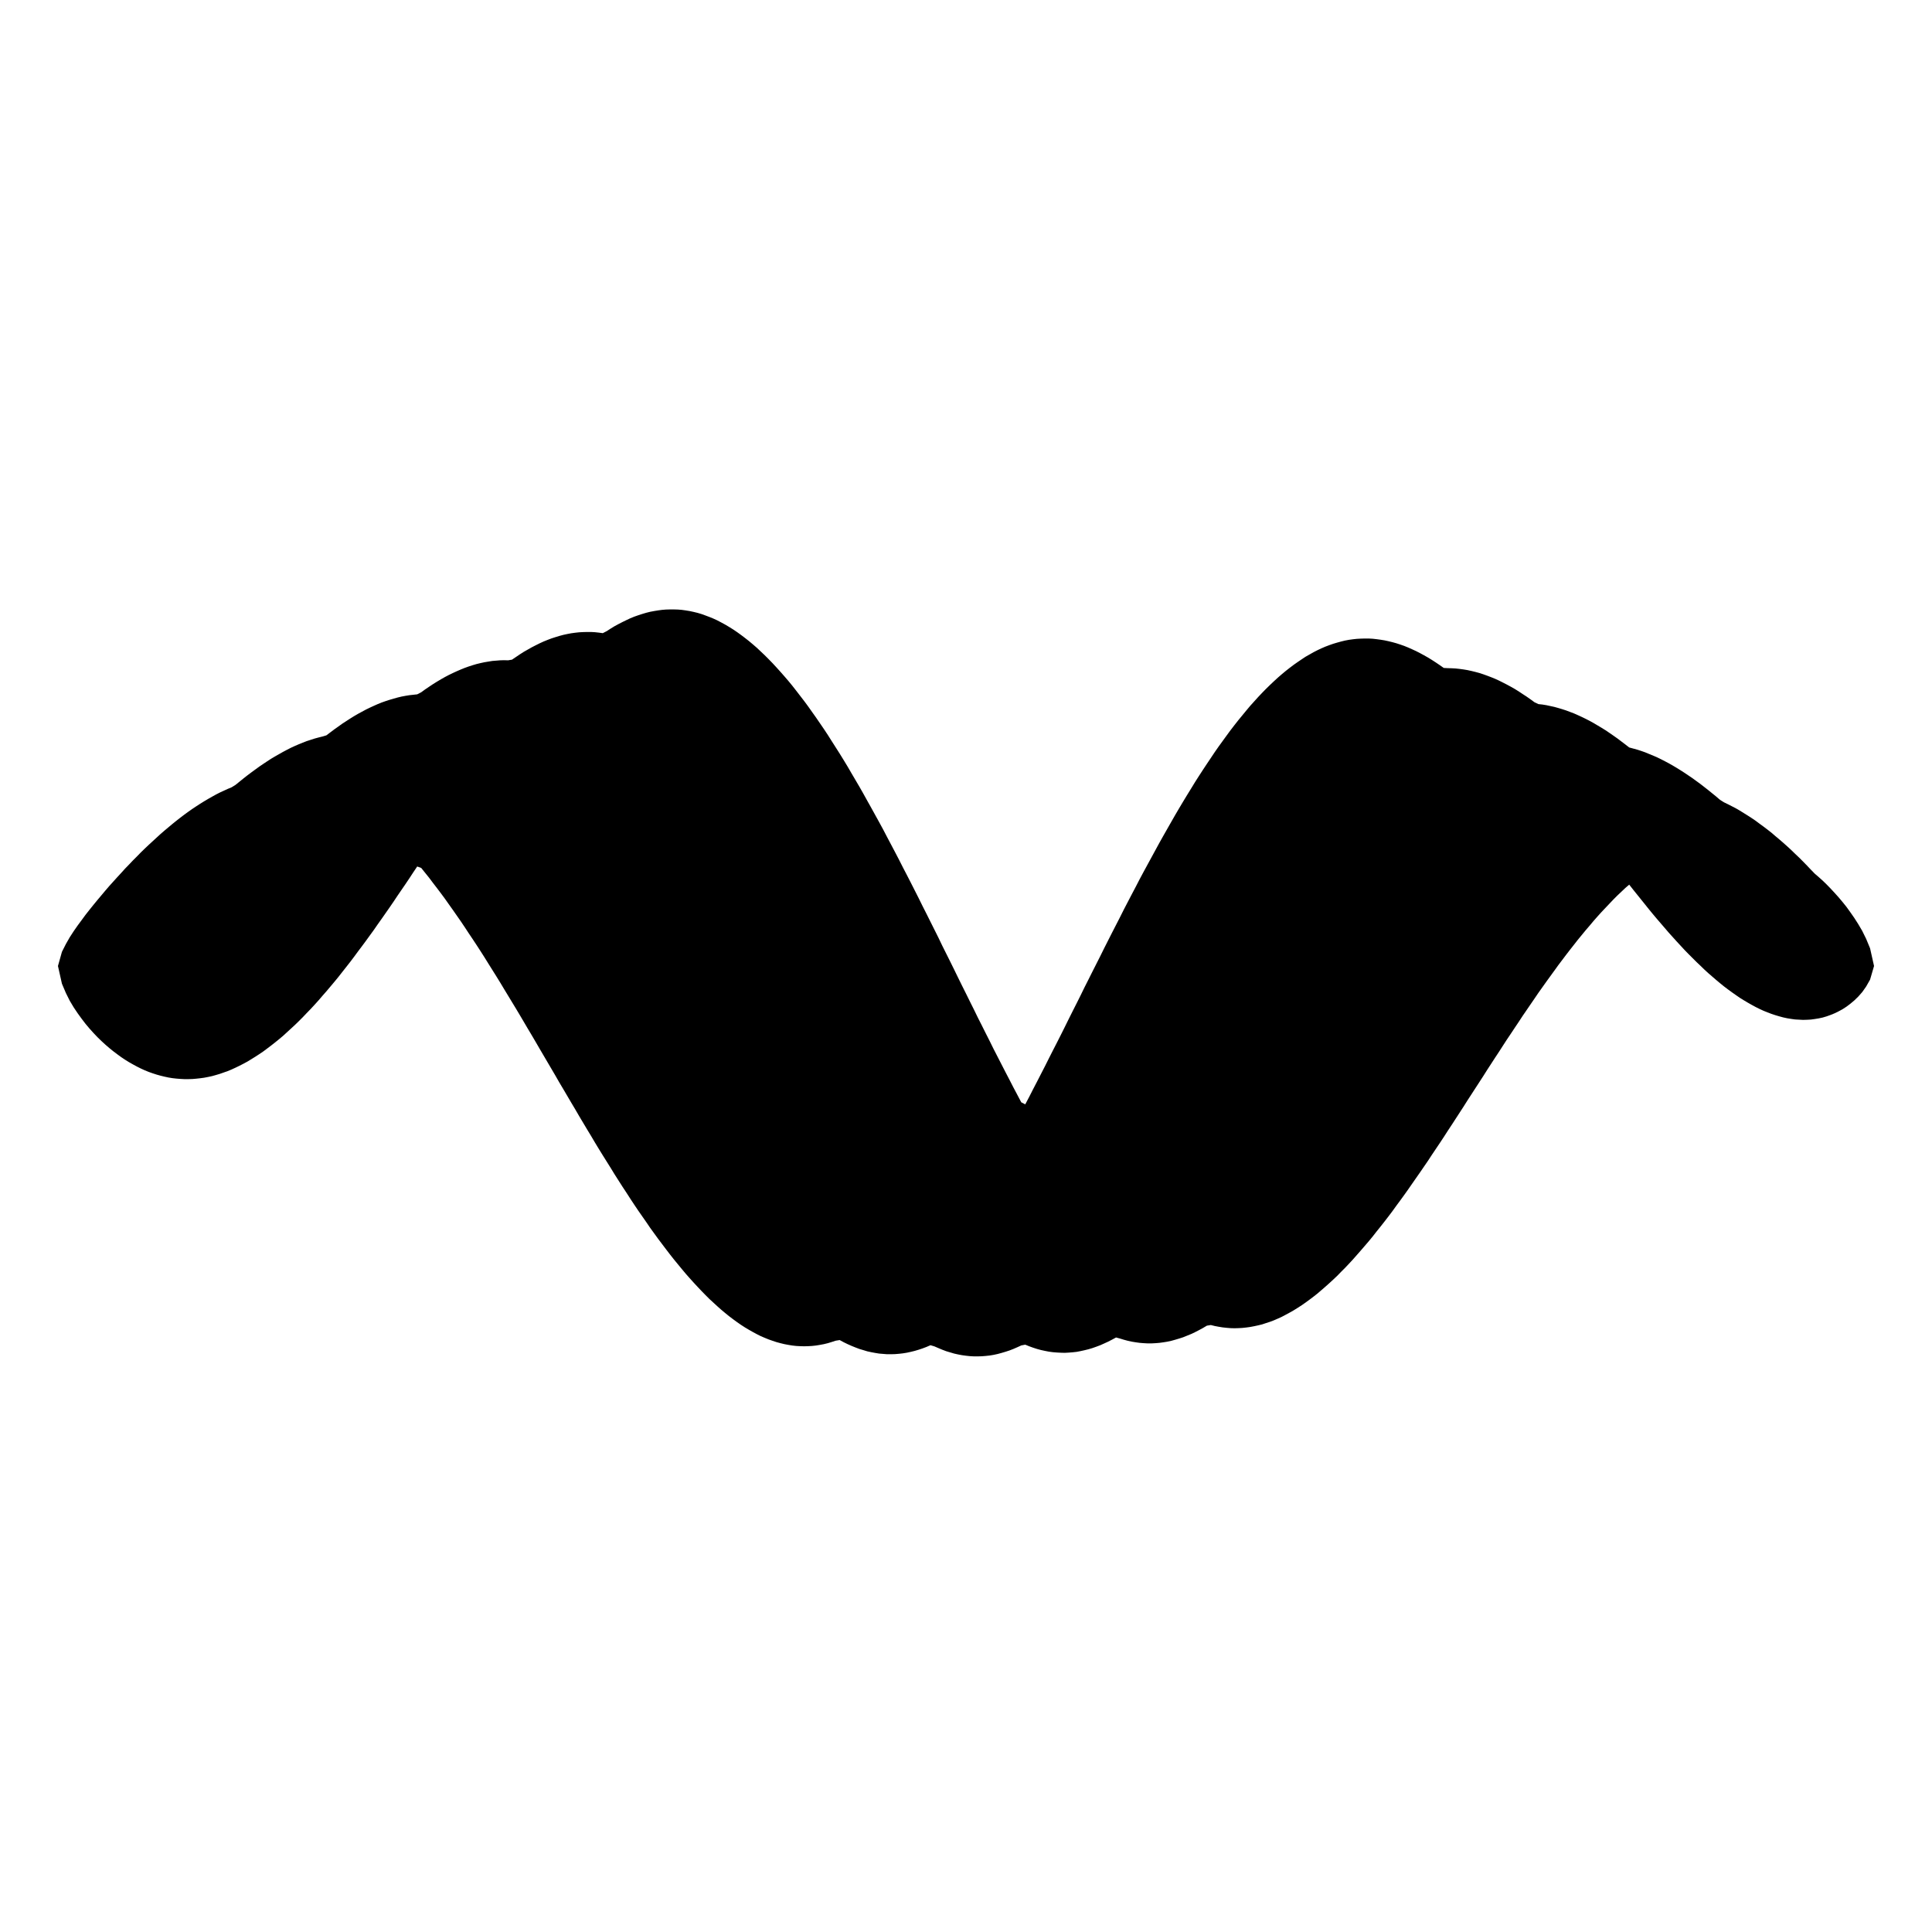
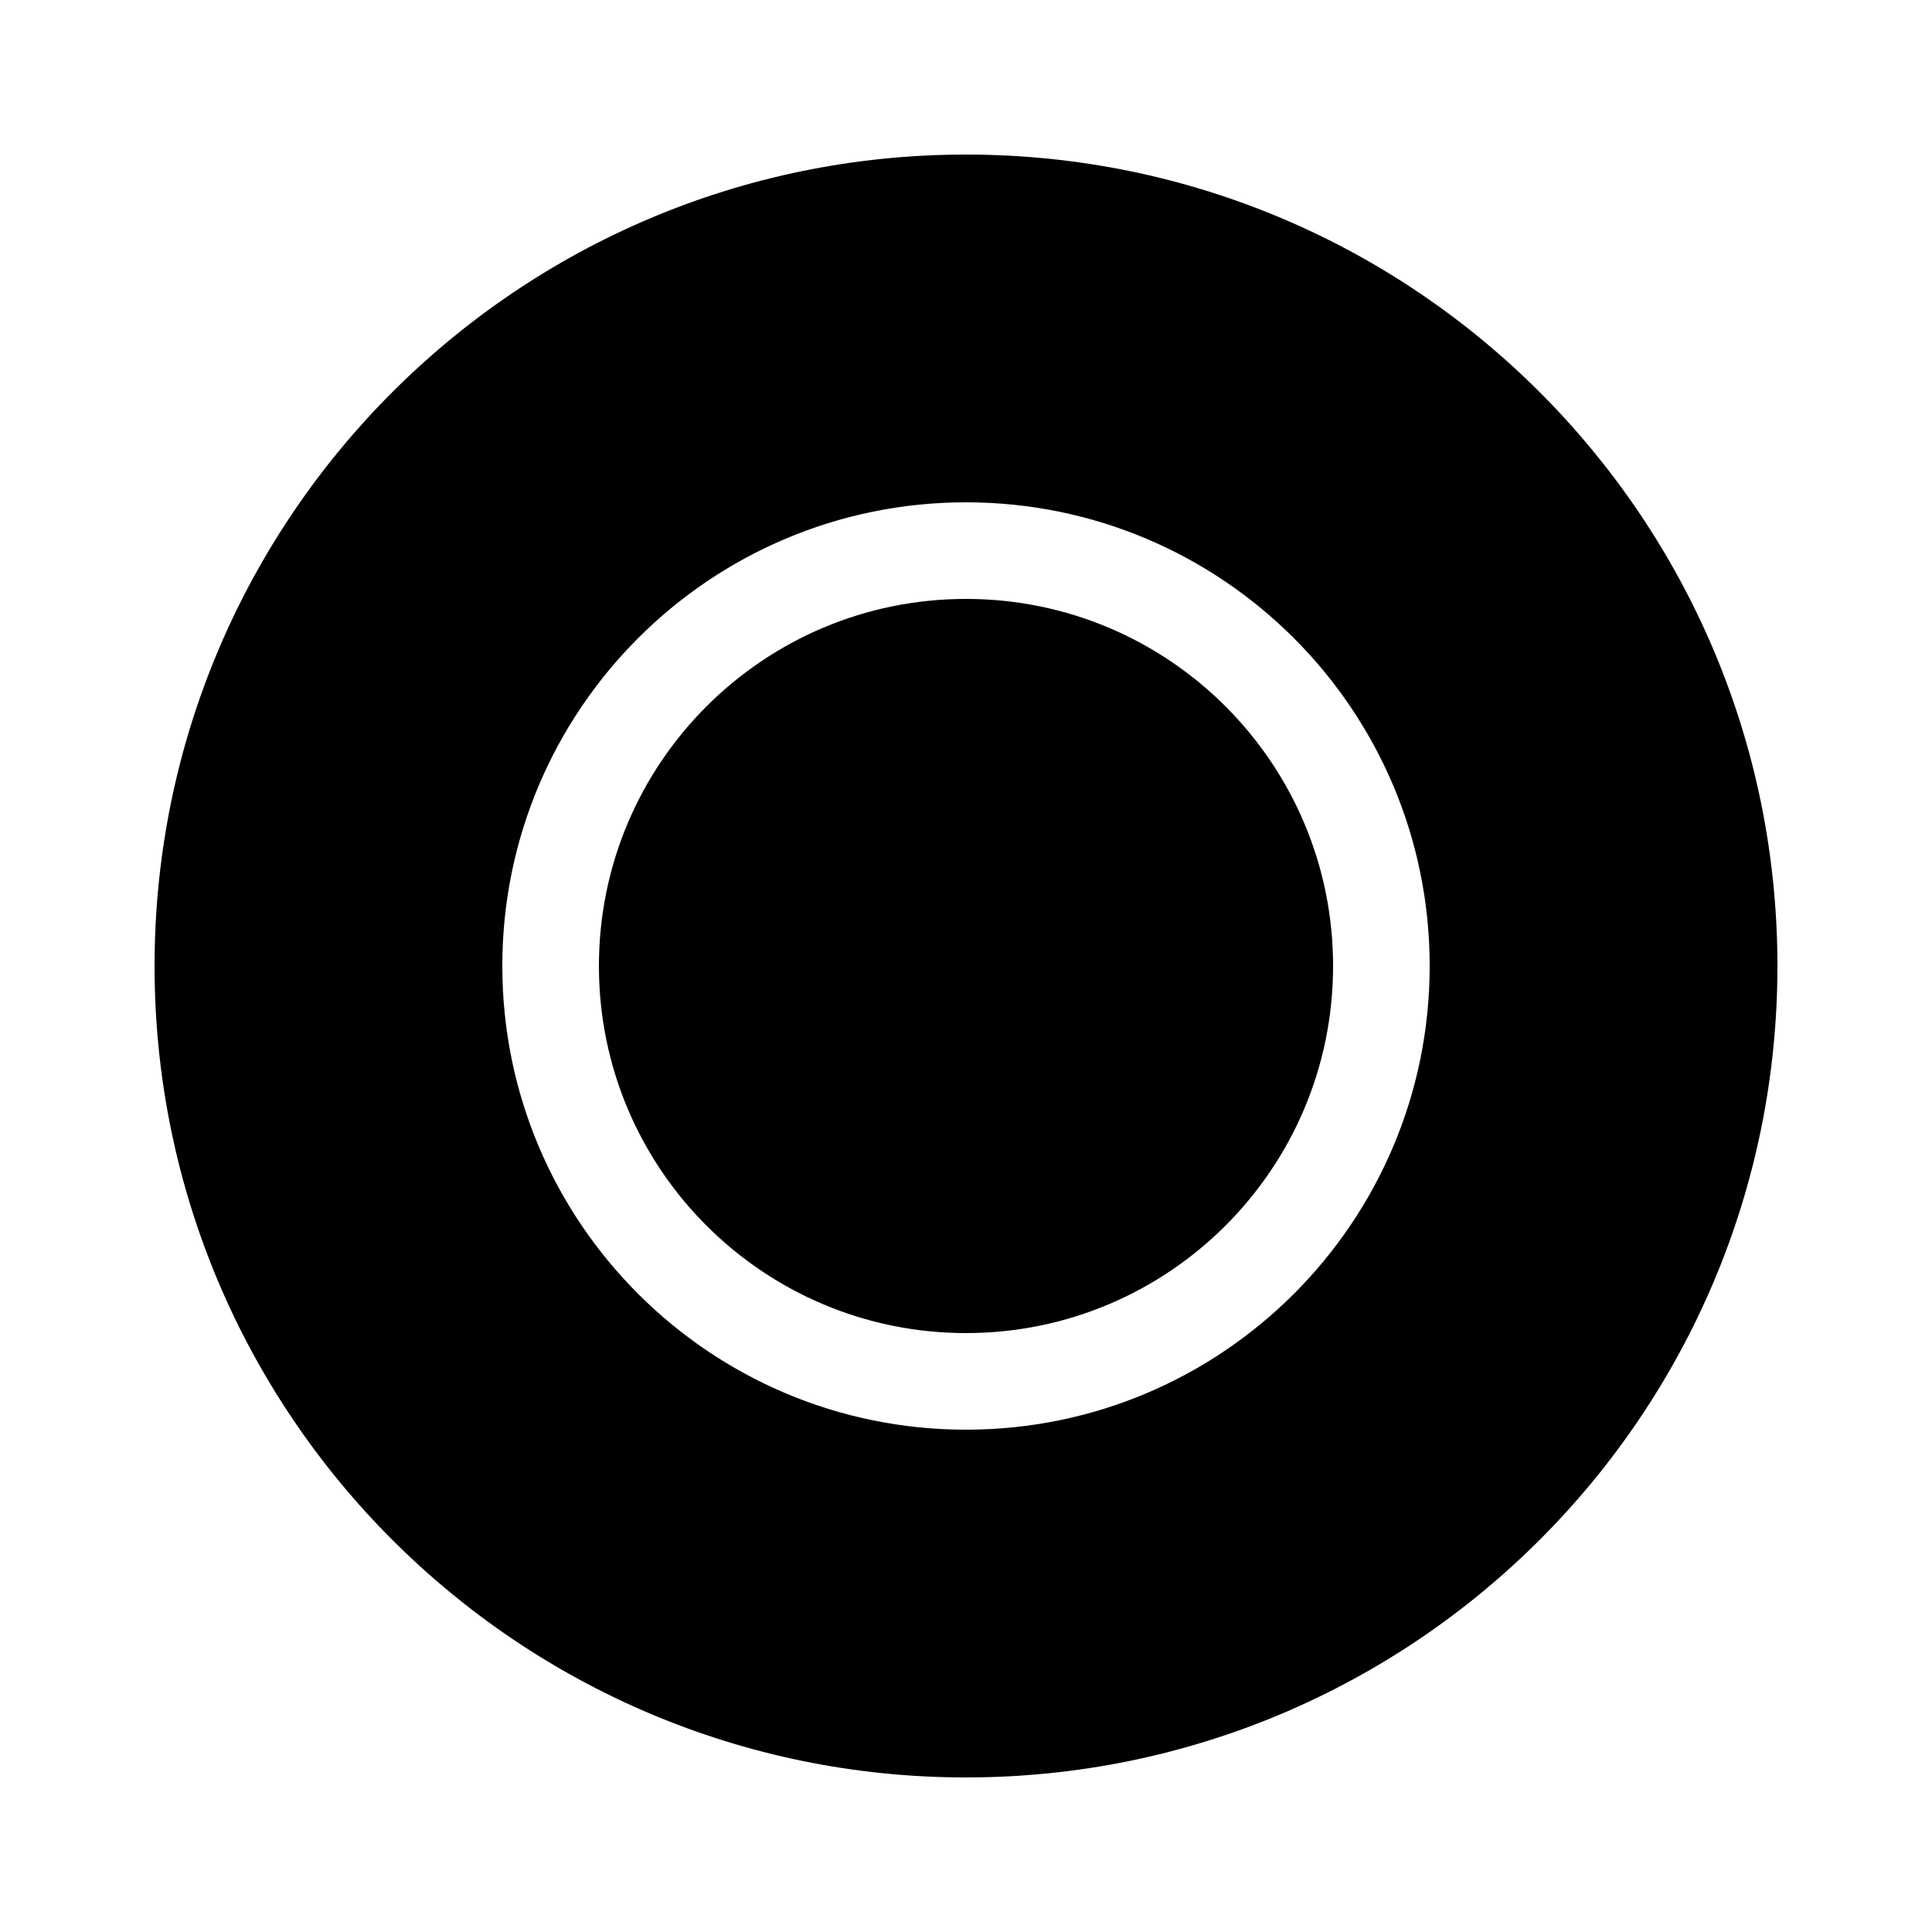
<svg xmlns="http://www.w3.org/2000/svg" width="18" height="18" viewBox="0 0 18 18">
-   <path fill="#000000" fill-rule="nonzero" d="M 0.54,9 L 0.577,8.868 L 0.614,8.795 L 0.65,8.732 L 0.687,8.675 L 0.724,8.622 L 0.761,8.572 L 0.797,8.523 L 0.834,8.476 L 0.871,8.43 L 0.908,8.385 L 0.945,8.341 L 0.981,8.298 L 1.018,8.255 L 1.055,8.214 L 1.092,8.173 L 1.129,8.133 L 1.165,8.093 L 1.202,8.055 L 1.239,8.016 L 1.276,7.979 L 1.312,7.942 L 1.349,7.906 L 1.386,7.871 L 1.423,7.837 L 1.46,7.803 L 1.496,7.77 L 1.533,7.738 L 1.57,7.707 L 1.607,7.676 L 1.643,7.647 L 1.68,7.618 L 1.717,7.59 L 1.754,7.563 L 1.791,7.537 L 1.827,7.513 L 1.864,7.489 L 1.901,7.466 L 1.938,7.444 L 1.975,7.423 L 2.011,7.403 L 2.048,7.384 L 2.085,7.367 L 2.122,7.35 L 2.158,7.335 L 2.195,7.312 L 2.232,7.282 L 2.269,7.252 L 2.306,7.223 L 2.342,7.196 L 2.379,7.169 L 2.416,7.142 L 2.453,7.117 L 2.489,7.093 L 2.526,7.069 L 2.563,7.047 L 2.6,7.026 L 2.637,7.005 L 2.673,6.986 L 2.71,6.967 L 2.747,6.95 L 2.784,6.934 L 2.821,6.919 L 2.857,6.905 L 2.894,6.893 L 2.931,6.881 L 2.968,6.871 L 3.004,6.862 L 3.041,6.851 L 3.078,6.823 L 3.115,6.795 L 3.152,6.769 L 3.188,6.743 L 3.225,6.719 L 3.262,6.695 L 3.299,6.672 L 3.335,6.651 L 3.372,6.631 L 3.409,6.611 L 3.446,6.593 L 3.483,6.576 L 3.519,6.56 L 3.556,6.545 L 3.593,6.532 L 3.63,6.52 L 3.667,6.509 L 3.703,6.499 L 3.74,6.49 L 3.777,6.483 L 3.814,6.477 L 3.85,6.473 L 3.887,6.469 L 3.924,6.45 L 3.961,6.423 L 3.998,6.398 L 4.034,6.374 L 4.071,6.351 L 4.108,6.329 L 4.145,6.308 L 4.181,6.289 L 4.218,6.271 L 4.255,6.254 L 4.292,6.238 L 4.329,6.223 L 4.365,6.21 L 4.402,6.198 L 4.439,6.187 L 4.476,6.178 L 4.513,6.17 L 4.549,6.164 L 4.586,6.158 L 4.623,6.155 L 4.66,6.152 L 4.696,6.151 L 4.733,6.152 L 4.77,6.146 L 4.807,6.121 L 4.844,6.096 L 4.88,6.073 L 4.917,6.052 L 4.954,6.031 L 4.991,6.012 L 5.027,5.994 L 5.064,5.977 L 5.101,5.962 L 5.138,5.948 L 5.175,5.936 L 5.211,5.925 L 5.248,5.915 L 5.285,5.907 L 5.322,5.9 L 5.359,5.895 L 5.395,5.891 L 5.432,5.889 L 5.469,5.888 L 5.506,5.888 L 5.542,5.89 L 5.579,5.894 L 5.616,5.899 L 5.653,5.88 L 5.69,5.856 L 5.726,5.834 L 5.763,5.814 L 5.8,5.795 L 5.837,5.777 L 5.873,5.76 L 5.91,5.745 L 5.947,5.732 L 5.984,5.72 L 6.021,5.709 L 6.057,5.7 L 6.094,5.693 L 6.131,5.687 L 6.168,5.682 L 6.205,5.679 L 6.241,5.678 L 6.278,5.678 L 6.315,5.679 L 6.352,5.682 L 6.388,5.687 L 6.425,5.693 L 6.462,5.701 L 6.499,5.71 L 6.536,5.721 L 6.572,5.734 L 6.609,5.748 L 6.646,5.763 L 6.683,5.78 L 6.719,5.799 L 6.756,5.819 L 6.793,5.841 L 6.83,5.864 L 6.867,5.889 L 6.903,5.915 L 6.94,5.943 L 6.977,5.972 L 7.014,6.003 L 7.051,6.035 L 7.087,6.069 L 7.124,6.104 L 7.161,6.141 L 7.198,6.179 L 7.234,6.218 L 7.271,6.259 L 7.308,6.301 L 7.345,6.344 L 7.382,6.389 L 7.418,6.435 L 7.455,6.483 L 7.492,6.531 L 7.529,6.581 L 7.565,6.632 L 7.602,6.684 L 7.639,6.738 L 7.676,6.792 L 7.713,6.848 L 7.749,6.905 L 7.786,6.963 L 7.823,7.021 L 7.86,7.081 L 7.897,7.142 L 7.933,7.204 L 7.97,7.267 L 8.007,7.33 L 8.044,7.395 L 8.08,7.46 L 8.117,7.526 L 8.154,7.593 L 8.191,7.66 L 8.228,7.728 L 8.264,7.797 L 8.301,7.867 L 8.338,7.937 L 8.375,8.008 L 8.411,8.079 L 8.448,8.15 L 8.485,8.222 L 8.522,8.295 L 8.559,8.368 L 8.595,8.441 L 8.632,8.514 L 8.669,8.588 L 8.706,8.662 L 8.743,8.736 L 8.779,8.811 L 8.816,8.885 L 8.853,8.959 L 8.89,9.034 L 8.926,9.108 L 8.963,9.183 L 9,9.257 L 9.037,9.332 L 9.074,9.406 L 9.11,9.48 L 9.147,9.553 L 9.184,9.627 L 9.221,9.7 L 9.257,9.773 L 9.294,9.845 L 9.331,9.917 L 9.368,9.989 L 9.405,10.06 L 9.441,10.13 L 9.478,10.2 L 9.515,10.27 L 9.552,10.289 L 9.589,10.219 L 9.625,10.148 L 9.662,10.077 L 9.699,10.005 L 9.736,9.933 L 9.772,9.861 L 9.809,9.788 L 9.846,9.716 L 9.883,9.643 L 9.92,9.569 L 9.956,9.496 L 9.993,9.422 L 10.03,9.349 L 10.067,9.275 L 10.103,9.201 L 10.14,9.128 L 10.177,9.054 L 10.214,8.981 L 10.251,8.908 L 10.287,8.835 L 10.324,8.762 L 10.361,8.689 L 10.398,8.617 L 10.435,8.545 L 10.471,8.473 L 10.508,8.402 L 10.545,8.331 L 10.582,8.261 L 10.618,8.191 L 10.655,8.122 L 10.692,8.054 L 10.729,7.986 L 10.766,7.918 L 10.802,7.852 L 10.839,7.786 L 10.876,7.721 L 10.913,7.656 L 10.949,7.593 L 10.986,7.53 L 11.023,7.468 L 11.06,7.407 L 11.097,7.347 L 11.133,7.288 L 11.17,7.23 L 11.207,7.173 L 11.244,7.117 L 11.281,7.062 L 11.317,7.008 L 11.354,6.955 L 11.391,6.904 L 11.428,6.853 L 11.464,6.804 L 11.501,6.756 L 11.538,6.709 L 11.575,6.664 L 11.612,6.619 L 11.648,6.576 L 11.685,6.535 L 11.722,6.494 L 11.759,6.455 L 11.795,6.418 L 11.832,6.382 L 11.869,6.347 L 11.906,6.313 L 11.943,6.281 L 11.979,6.251 L 12.016,6.222 L 12.053,6.194 L 12.09,6.168 L 12.127,6.143 L 12.163,6.119 L 12.2,6.098 L 12.237,6.077 L 12.274,6.058 L 12.31,6.041 L 12.347,6.025 L 12.384,6.011 L 12.421,5.998 L 12.458,5.987 L 12.494,5.977 L 12.531,5.968 L 12.568,5.961 L 12.605,5.956 L 12.641,5.952 L 12.678,5.95 L 12.715,5.949 L 12.752,5.949 L 12.789,5.951 L 12.825,5.955 L 12.862,5.96 L 12.899,5.966 L 12.936,5.974 L 12.973,5.983 L 13.009,5.993 L 13.046,6.005 L 13.083,6.018 L 13.12,6.033 L 13.156,6.049 L 13.193,6.066 L 13.23,6.085 L 13.267,6.105 L 13.304,6.126 L 13.34,6.148 L 13.377,6.172 L 13.414,6.197 L 13.451,6.223 L 13.487,6.225 L 13.524,6.226 L 13.561,6.228 L 13.598,6.232 L 13.635,6.237 L 13.671,6.243 L 13.708,6.251 L 13.745,6.26 L 13.782,6.27 L 13.819,6.282 L 13.855,6.295 L 13.892,6.309 L 13.929,6.324 L 13.966,6.341 L 14.002,6.359 L 14.039,6.378 L 14.076,6.398 L 14.113,6.419 L 14.15,6.442 L 14.186,6.466 L 14.223,6.49 L 14.26,6.516 L 14.297,6.543 L 14.333,6.56 L 14.37,6.564 L 14.407,6.57 L 14.444,6.578 L 14.481,6.586 L 14.517,6.596 L 14.554,6.607 L 14.591,6.619 L 14.628,6.633 L 14.665,6.647 L 14.701,6.663 L 14.738,6.68 L 14.775,6.698 L 14.812,6.717 L 14.848,6.737 L 14.885,6.759 L 14.922,6.781 L 14.959,6.804 L 14.996,6.829 L 15.032,6.854 L 15.069,6.88 L 15.106,6.908 L 15.143,6.936 L 15.179,6.964 L 15.216,6.974 L 15.253,6.984 L 15.29,6.996 L 15.327,7.009 L 15.363,7.024 L 15.4,7.039 L 15.437,7.055 L 15.474,7.073 L 15.511,7.092 L 15.547,7.111 L 15.584,7.132 L 15.621,7.154 L 15.658,7.177 L 15.694,7.2 L 15.731,7.225 L 15.768,7.25 L 15.805,7.277 L 15.842,7.304 L 15.878,7.332 L 15.915,7.361 L 15.952,7.391 L 15.989,7.421 L 16.025,7.452 L 16.062,7.475 L 16.099,7.493 L 16.136,7.512 L 16.173,7.531 L 16.209,7.552 L 16.246,7.575 L 16.283,7.598 L 16.32,7.622 L 16.357,7.647 L 16.393,7.674 L 16.43,7.701 L 16.467,7.729 L 16.504,7.758 L 16.54,7.789 L 16.577,7.82 L 16.614,7.852 L 16.651,7.885 L 16.688,7.919 L 16.724,7.954 L 16.761,7.989 L 16.798,8.026 L 16.835,8.064 L 16.871,8.102 L 16.908,8.14 L 16.945,8.172 L 16.982,8.205 L 17.019,8.241 L 17.055,8.278 L 17.092,8.318 L 17.129,8.359 L 17.166,8.403 L 17.203,8.449 L 17.239,8.499 L 17.276,8.552 L 17.313,8.61 L 17.35,8.673 L 17.386,8.746 L 17.423,8.835 L 17.46,9 L 17.46,9 L 17.423,9.127 L 17.386,9.192 L 17.35,9.243 L 17.313,9.285 L 17.276,9.321 L 17.239,9.352 L 17.203,9.379 L 17.166,9.403 L 17.129,9.423 L 17.092,9.441 L 17.055,9.456 L 17.019,9.469 L 16.982,9.48 L 16.945,9.488 L 16.908,9.494 L 16.871,9.499 L 16.835,9.501 L 16.798,9.502 L 16.761,9.5 L 16.724,9.498 L 16.688,9.493 L 16.651,9.487 L 16.614,9.479 L 16.577,9.469 L 16.54,9.458 L 16.504,9.446 L 16.467,9.432 L 16.43,9.417 L 16.393,9.4 L 16.357,9.382 L 16.32,9.362 L 16.283,9.341 L 16.246,9.319 L 16.209,9.296 L 16.173,9.271 L 16.136,9.245 L 16.099,9.218 L 16.062,9.19 L 16.025,9.16 L 15.989,9.13 L 15.952,9.098 L 15.915,9.066 L 15.878,9.032 L 15.842,8.997 L 15.805,8.962 L 15.768,8.925 L 15.731,8.888 L 15.694,8.85 L 15.658,8.811 L 15.621,8.771 L 15.584,8.73 L 15.547,8.689 L 15.511,8.647 L 15.474,8.604 L 15.437,8.561 L 15.4,8.517 L 15.363,8.472 L 15.327,8.427 L 15.29,8.381 L 15.253,8.335 L 15.216,8.289 L 15.179,8.242 L 15.143,8.273 L 15.106,8.308 L 15.069,8.343 L 15.032,8.38 L 14.996,8.418 L 14.959,8.457 L 14.922,8.496 L 14.885,8.537 L 14.848,8.579 L 14.812,8.622 L 14.775,8.665 L 14.738,8.71 L 14.701,8.755 L 14.665,8.801 L 14.628,8.848 L 14.591,8.896 L 14.554,8.945 L 14.517,8.994 L 14.481,9.044 L 14.444,9.095 L 14.407,9.146 L 14.37,9.198 L 14.333,9.25 L 14.297,9.303 L 14.26,9.357 L 14.223,9.411 L 14.186,9.465 L 14.15,9.52 L 14.113,9.575 L 14.076,9.631 L 14.039,9.686 L 14.002,9.743 L 13.966,9.799 L 13.929,9.855 L 13.892,9.912 L 13.855,9.969 L 13.819,10.026 L 13.782,10.083 L 13.745,10.14 L 13.708,10.197 L 13.671,10.254 L 13.635,10.311 L 13.598,10.368 L 13.561,10.425 L 13.524,10.482 L 13.487,10.538 L 13.451,10.594 L 13.414,10.65 L 13.377,10.705 L 13.34,10.76 L 13.304,10.815 L 13.267,10.869 L 13.23,10.923 L 13.193,10.976 L 13.156,11.029 L 13.12,11.081 L 13.083,11.133 L 13.046,11.184 L 13.009,11.234 L 12.973,11.284 L 12.936,11.333 L 12.899,11.381 L 12.862,11.428 L 12.825,11.474 L 12.789,11.52 L 12.752,11.565 L 12.715,11.608 L 12.678,11.651 L 12.641,11.693 L 12.605,11.734 L 12.568,11.774 L 12.531,11.813 L 12.494,11.85 L 12.458,11.887 L 12.421,11.922 L 12.384,11.956 L 12.347,11.989 L 12.31,12.021 L 12.274,12.052 L 12.237,12.081 L 12.2,12.109 L 12.163,12.136 L 12.127,12.161 L 12.09,12.185 L 12.053,12.208 L 12.016,12.229 L 11.979,12.249 L 11.943,12.268 L 11.906,12.285 L 11.869,12.301 L 11.832,12.315 L 11.795,12.327 L 11.759,12.339 L 11.722,12.348 L 11.685,12.356 L 11.648,12.363 L 11.612,12.368 L 11.575,12.372 L 11.538,12.374 L 11.501,12.375 L 11.464,12.374 L 11.428,12.371 L 11.391,12.367 L 11.354,12.361 L 11.317,12.354 L 11.281,12.345 L 11.244,12.351 L 11.207,12.373 L 11.17,12.393 L 11.133,12.412 L 11.097,12.429 L 11.06,12.444 L 11.023,12.459 L 10.986,12.471 L 10.949,12.482 L 10.913,12.492 L 10.876,12.5 L 10.839,12.506 L 10.802,12.511 L 10.766,12.514 L 10.729,12.516 L 10.692,12.516 L 10.655,12.514 L 10.618,12.511 L 10.582,12.506 L 10.545,12.5 L 10.508,12.492 L 10.471,12.482 L 10.435,12.471 L 10.398,12.461 L 10.361,12.481 L 10.324,12.5 L 10.287,12.517 L 10.251,12.533 L 10.214,12.547 L 10.177,12.56 L 10.14,12.571 L 10.103,12.58 L 10.067,12.588 L 10.03,12.595 L 9.993,12.599 L 9.956,12.602 L 9.92,12.604 L 9.883,12.603 L 9.846,12.601 L 9.809,12.598 L 9.772,12.593 L 9.736,12.586 L 9.699,12.578 L 9.662,12.568 L 9.625,12.556 L 9.589,12.543 L 9.552,12.528 L 9.515,12.535 L 9.478,12.552 L 9.441,12.568 L 9.405,12.582 L 9.368,12.594 L 9.331,12.605 L 9.294,12.615 L 9.257,12.623 L 9.221,12.629 L 9.184,12.633 L 9.147,12.636 L 9.11,12.637 L 9.074,12.637 L 9.037,12.635 L 9,12.631 L 8.963,12.626 L 8.926,12.619 L 8.89,12.611 L 8.853,12.6 L 8.816,12.589 L 8.779,12.575 L 8.743,12.56 L 8.706,12.544 L 8.669,12.533 L 8.632,12.549 L 8.595,12.563 L 8.559,12.575 L 8.522,12.586 L 8.485,12.595 L 8.448,12.603 L 8.411,12.609 L 8.375,12.613 L 8.338,12.616 L 8.301,12.617 L 8.264,12.617 L 8.228,12.614 L 8.191,12.611 L 8.154,12.605 L 8.117,12.598 L 8.08,12.59 L 8.044,12.579 L 8.007,12.568 L 7.97,12.554 L 7.933,12.539 L 7.897,12.523 L 7.86,12.505 L 7.823,12.485 L 7.786,12.491 L 7.749,12.503 L 7.713,12.514 L 7.676,12.523 L 7.639,12.53 L 7.602,12.536 L 7.565,12.54 L 7.529,12.542 L 7.492,12.543 L 7.455,12.542 L 7.418,12.54 L 7.382,12.536 L 7.345,12.53 L 7.308,12.523 L 7.271,12.514 L 7.234,12.504 L 7.198,12.492 L 7.161,12.479 L 7.124,12.464 L 7.087,12.448 L 7.051,12.43 L 7.014,12.41 L 6.977,12.389 L 6.94,12.367 L 6.903,12.343 L 6.867,12.318 L 6.83,12.291 L 6.793,12.263 L 6.756,12.233 L 6.719,12.202 L 6.683,12.17 L 6.646,12.136 L 6.609,12.102 L 6.572,12.065 L 6.536,12.028 L 6.499,11.989 L 6.462,11.949 L 6.425,11.908 L 6.388,11.866 L 6.352,11.823 L 6.315,11.778 L 6.278,11.733 L 6.241,11.686 L 6.205,11.639 L 6.168,11.59 L 6.131,11.541 L 6.094,11.49 L 6.057,11.439 L 6.021,11.386 L 5.984,11.333 L 5.947,11.28 L 5.91,11.225 L 5.873,11.169 L 5.837,11.113 L 5.8,11.057 L 5.763,10.999 L 5.726,10.941 L 5.69,10.882 L 5.653,10.823 L 5.616,10.764 L 5.579,10.704 L 5.542,10.643 L 5.506,10.582 L 5.469,10.521 L 5.432,10.459 L 5.395,10.397 L 5.359,10.335 L 5.322,10.273 L 5.285,10.21 L 5.248,10.147 L 5.211,10.085 L 5.175,10.022 L 5.138,9.959 L 5.101,9.896 L 5.064,9.833 L 5.027,9.77 L 4.991,9.708 L 4.954,9.645 L 4.917,9.583 L 4.88,9.52 L 4.844,9.459 L 4.807,9.397 L 4.77,9.336 L 4.733,9.275 L 4.696,9.214 L 4.66,9.154 L 4.623,9.094 L 4.586,9.035 L 4.549,8.976 L 4.513,8.918 L 4.476,8.86 L 4.439,8.803 L 4.402,8.747 L 4.365,8.692 L 4.329,8.637 L 4.292,8.582 L 4.255,8.529 L 4.218,8.476 L 4.181,8.424 L 4.145,8.373 L 4.108,8.323 L 4.071,8.274 L 4.034,8.226 L 3.998,8.178 L 3.961,8.132 L 3.924,8.086 L 3.887,8.073 L 3.85,8.128 L 3.814,8.183 L 3.777,8.238 L 3.74,8.292 L 3.703,8.346 L 3.667,8.4 L 3.63,8.454 L 3.593,8.507 L 3.556,8.56 L 3.519,8.612 L 3.483,8.664 L 3.446,8.715 L 3.409,8.766 L 3.372,8.816 L 3.335,8.865 L 3.299,8.914 L 3.262,8.963 L 3.225,9.01 L 3.188,9.057 L 3.152,9.103 L 3.115,9.148 L 3.078,9.192 L 3.041,9.236 L 3.004,9.278 L 2.968,9.32 L 2.931,9.361 L 2.894,9.401 L 2.857,9.439 L 2.821,9.477 L 2.784,9.514 L 2.747,9.55 L 2.71,9.584 L 2.673,9.618 L 2.637,9.651 L 2.6,9.682 L 2.563,9.712 L 2.526,9.741 L 2.489,9.769 L 2.453,9.796 L 2.416,9.821 L 2.379,9.845 L 2.342,9.868 L 2.306,9.89 L 2.269,9.91 L 2.232,9.929 L 2.195,9.947 L 2.158,9.964 L 2.122,9.979 L 2.085,9.992 L 2.048,10.005 L 2.011,10.016 L 1.975,10.026 L 1.938,10.034 L 1.901,10.041 L 1.864,10.046 L 1.827,10.05 L 1.791,10.053 L 1.754,10.054 L 1.717,10.054 L 1.68,10.052 L 1.643,10.049 L 1.607,10.045 L 1.57,10.039 L 1.533,10.031 L 1.496,10.022 L 1.46,10.012 L 1.423,10 L 1.386,9.987 L 1.349,9.972 L 1.312,9.955 L 1.276,9.937 L 1.239,9.917 L 1.202,9.896 L 1.165,9.873 L 1.129,9.849 L 1.092,9.822 L 1.055,9.794 L 1.018,9.764 L 0.981,9.732 L 0.945,9.699 L 0.908,9.663 L 0.871,9.624 L 0.834,9.583 L 0.797,9.539 L 0.761,9.492 L 0.724,9.441 L 0.687,9.386 L 0.65,9.324 L 0.614,9.252 L 0.577,9.165 L 0.54,9 Z" />
+   <path d="M 16.56 9 A 7.56 7.56 0 1 0 1.44 9 A 7.56 7.56 0 1 0 16.56 9 Z M 13.32 9 A 4.32 4.32 0 1 0 4.68 9 A 4.32 4.32 0 1 0 13.32 9 Z M 12.42 9 A 3.42 3.42 0 1 0 5.58 9 A 3.42 3.42 0 1 0 12.42 9 Z" fill="#000000" fill-rule="evenodd" />
</svg>
